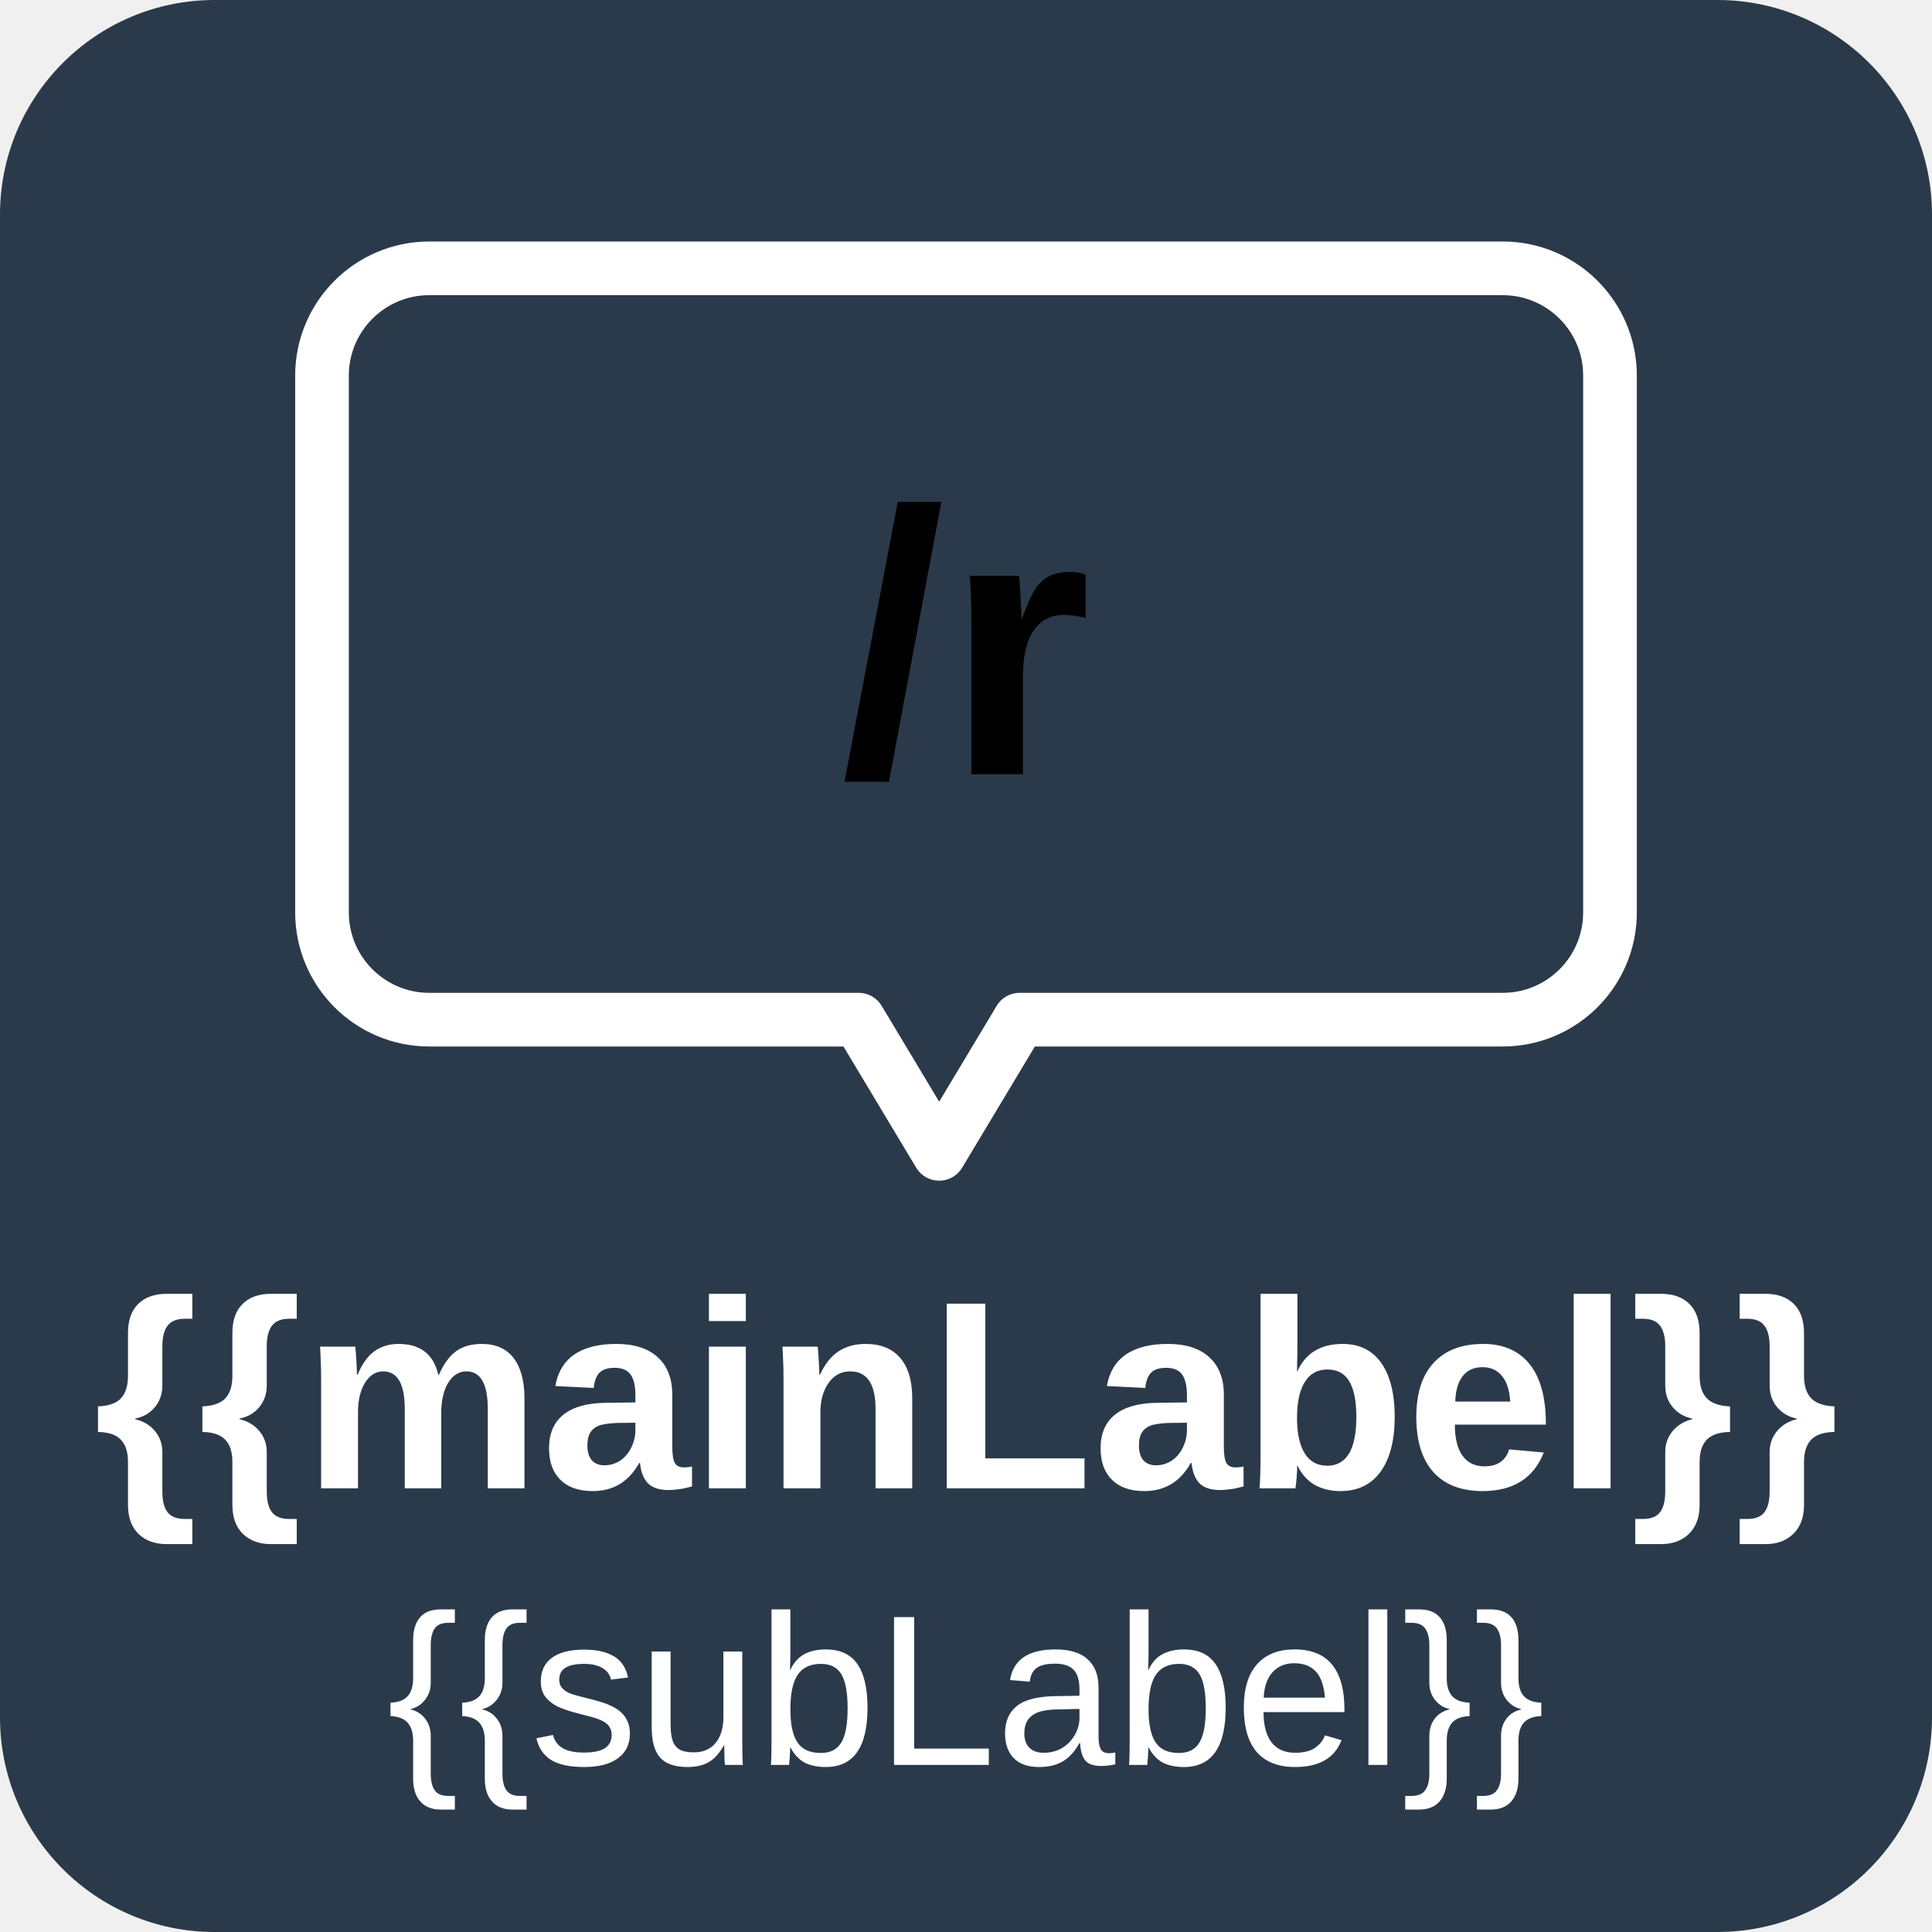
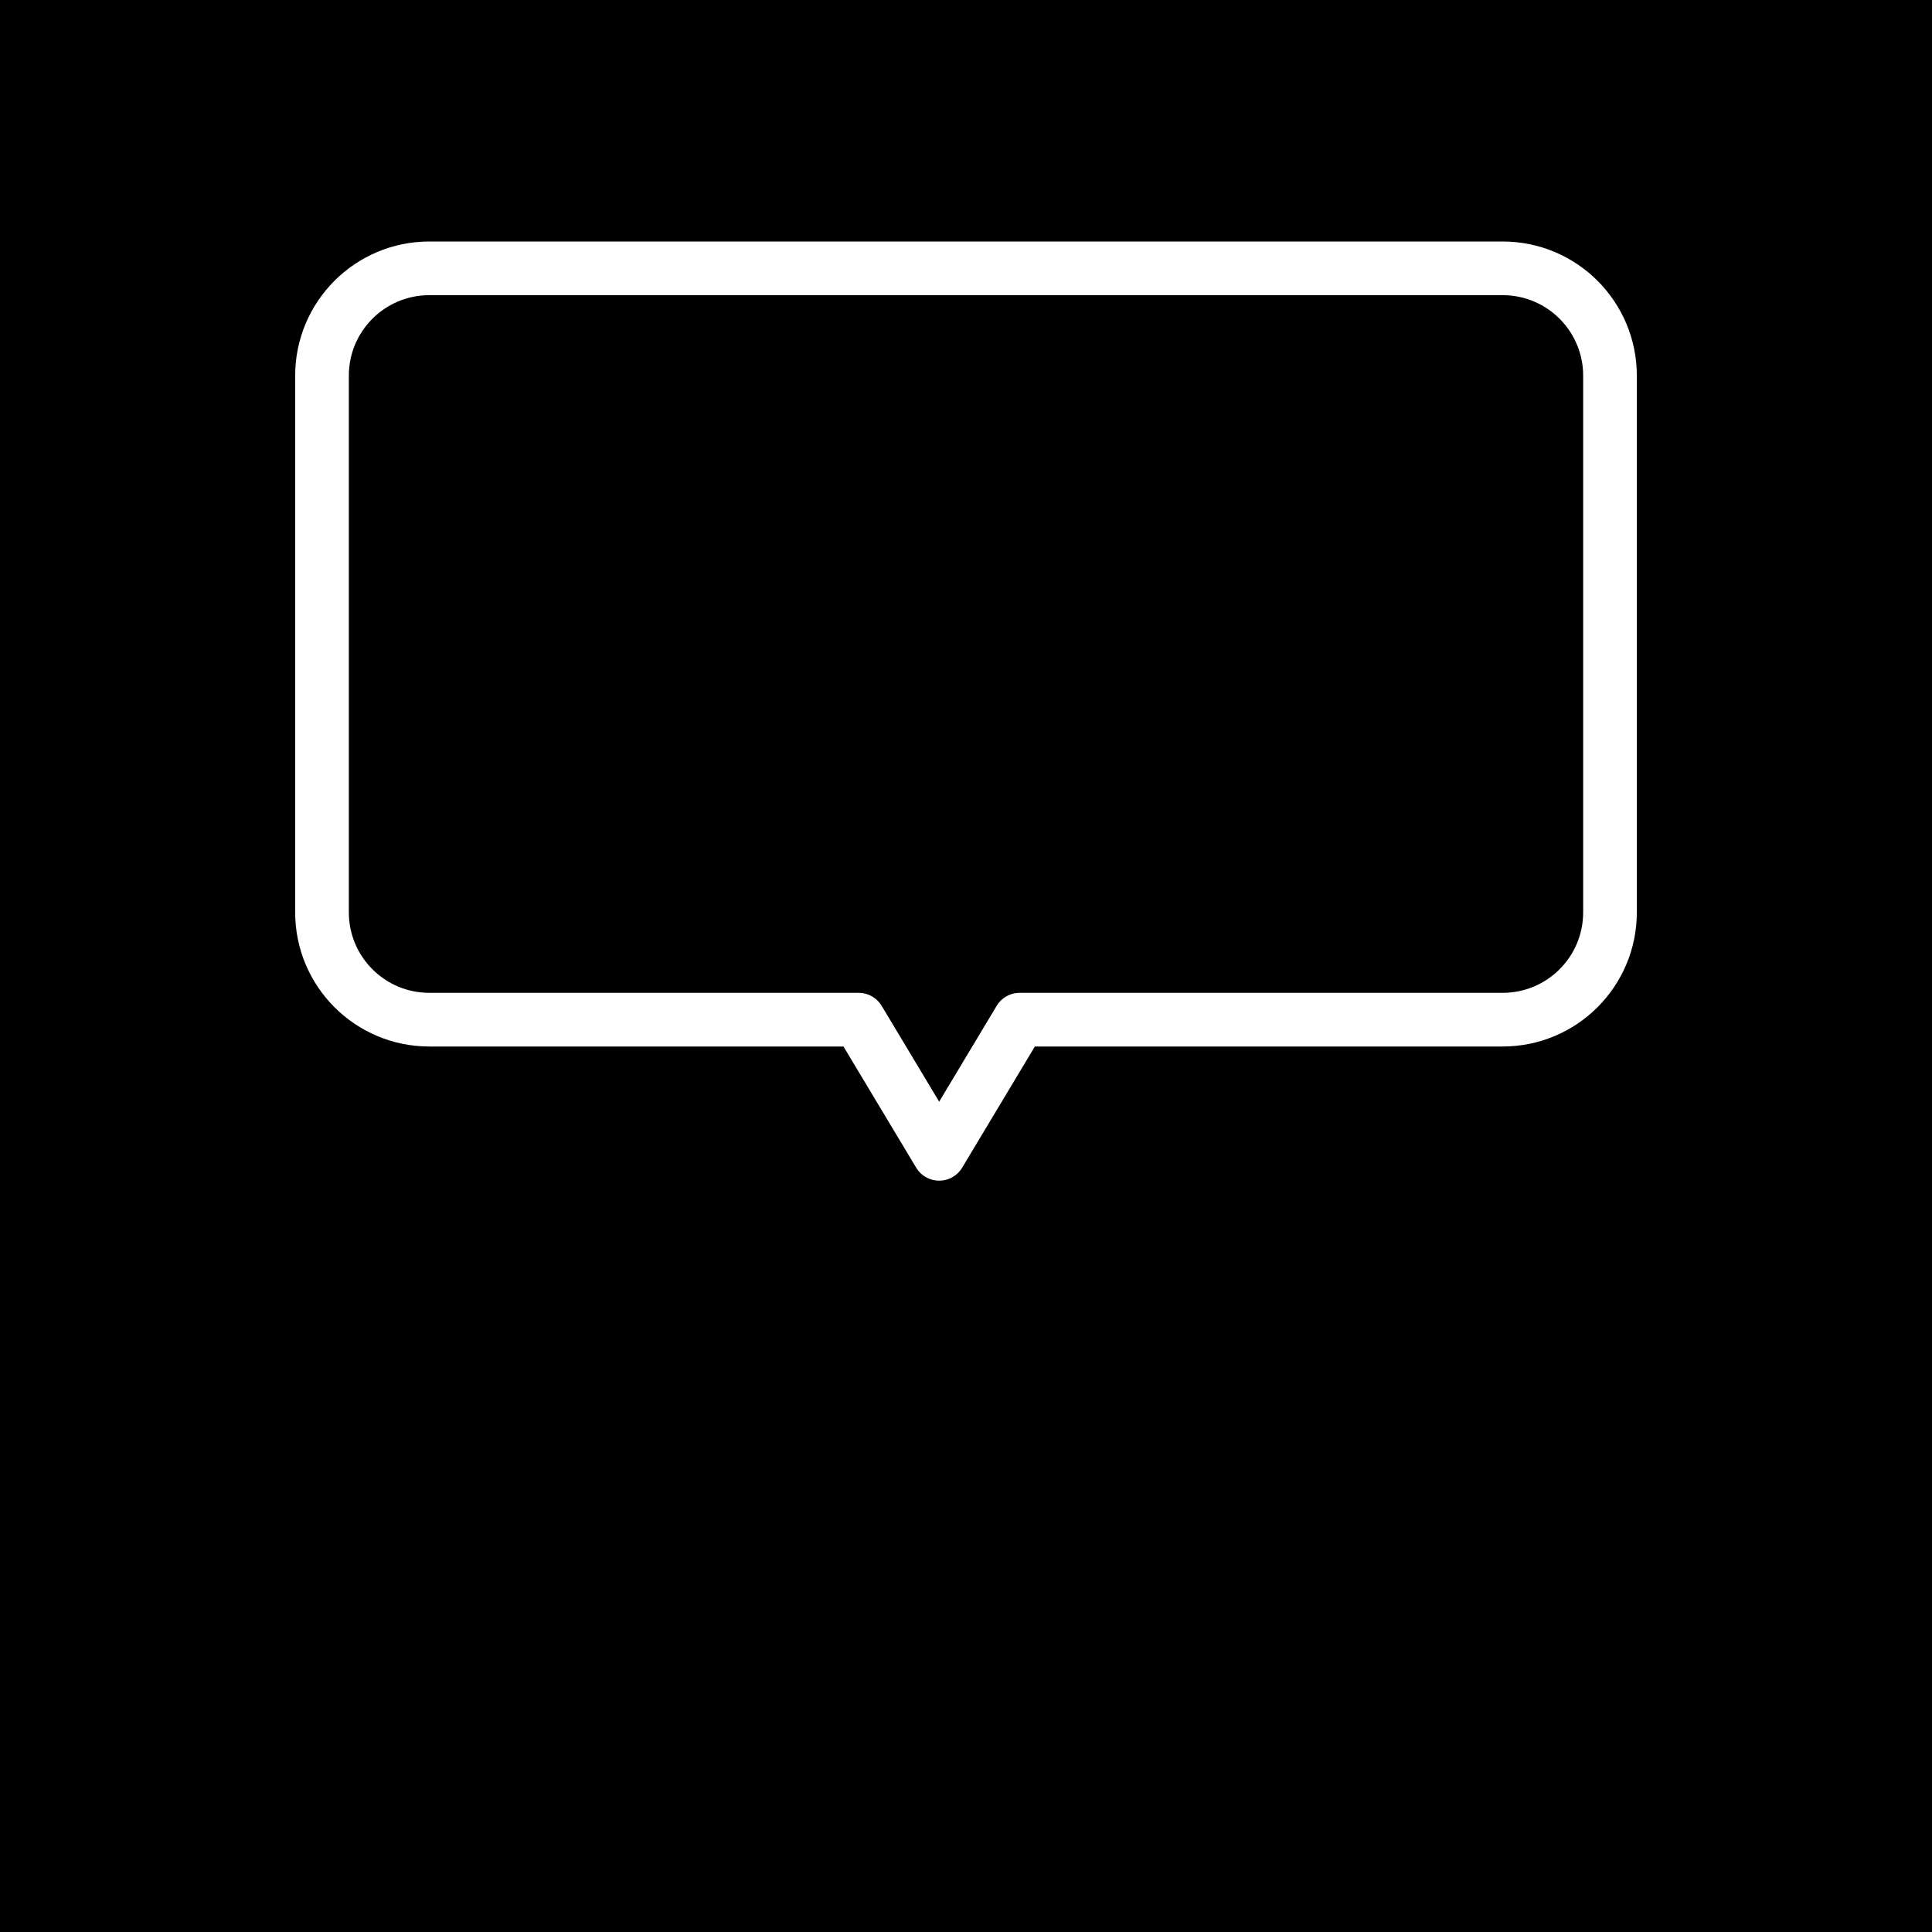
<svg xmlns="http://www.w3.org/2000/svg" viewBox="0 0 144 144">
  <g filter="url(#activity-state)">
-     <rect x="0" y="0" width="144" height="144" rx="16" fill="#2a3a4a" />
+     <rect x="0" y="0" width="144" height="144" fill="{{backgroundColor}}" />
    <path d="M32 20 h80 a8 8 0 0 1 8 8 v40 a8 8 0 0 1-8 8 H76 l-6 10 l-6-10 H32 a8 8 0 0 1-8-8 V28 a8 8 0 0 1 8-8 z" fill="none" stroke="#ffffff" stroke-width="4" stroke-linejoin="round" />
    <text x="72" y="48" text-anchor="middle" dominant-baseline="central" fill="{{color}}" font-family="Arial, sans-serif" font-size="28" font-weight="bold">/r</text>
-     <text x="72" y="104" text-anchor="middle" dominant-baseline="central" fill="#ffffff" font-family="Arial, sans-serif" font-size="20" font-weight="bold">{{mainLabel}}</text>
-     <text x="72" y="126" text-anchor="middle" dominant-baseline="central" fill="#ffffff" font-family="Arial, sans-serif" font-size="16">{{subLabel}}</text>
+     <text x="72" y="104" text-anchor="middle" dominant-baseline="central" fill="{{textColor}}" font-family="Arial, sans-serif" font-size="20" font-weight="bold">{{mainLabel}}</text>
+     <text x="72" y="126" text-anchor="middle" dominant-baseline="central" fill="{{textColor}}" font-family="Arial, sans-serif" font-size="16">{{subLabel}}</text>
  </g>
</svg>
